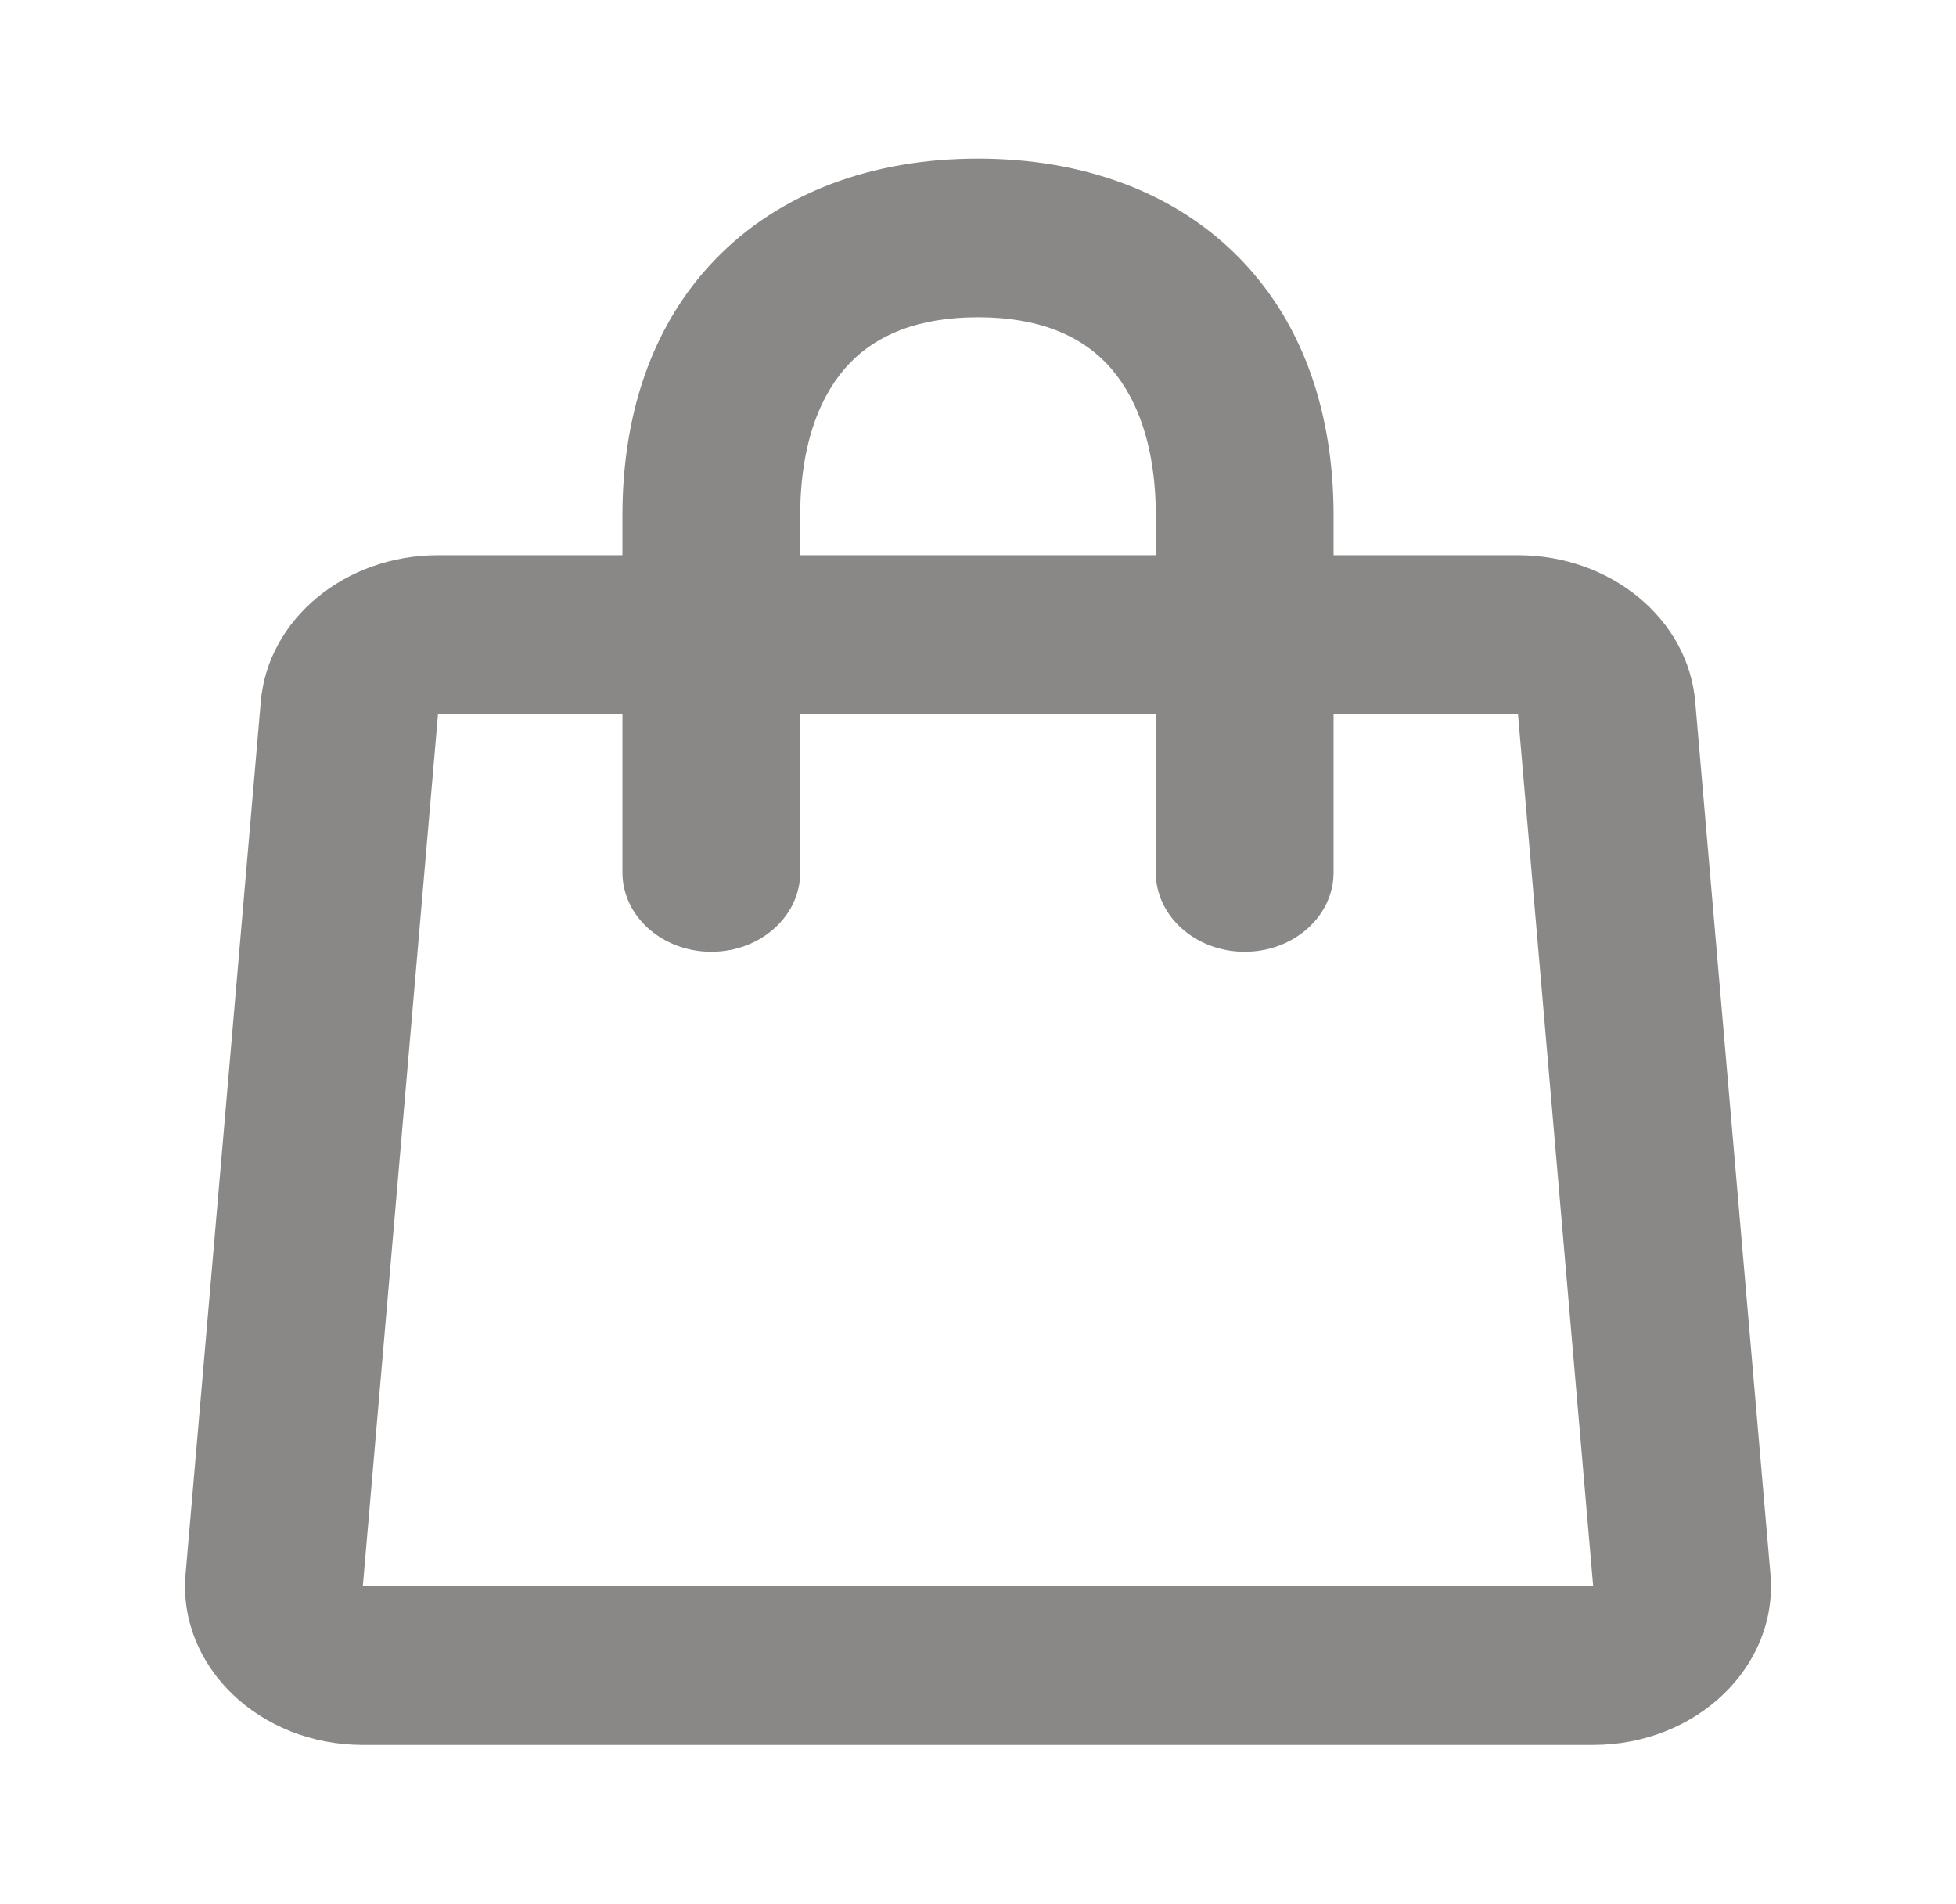
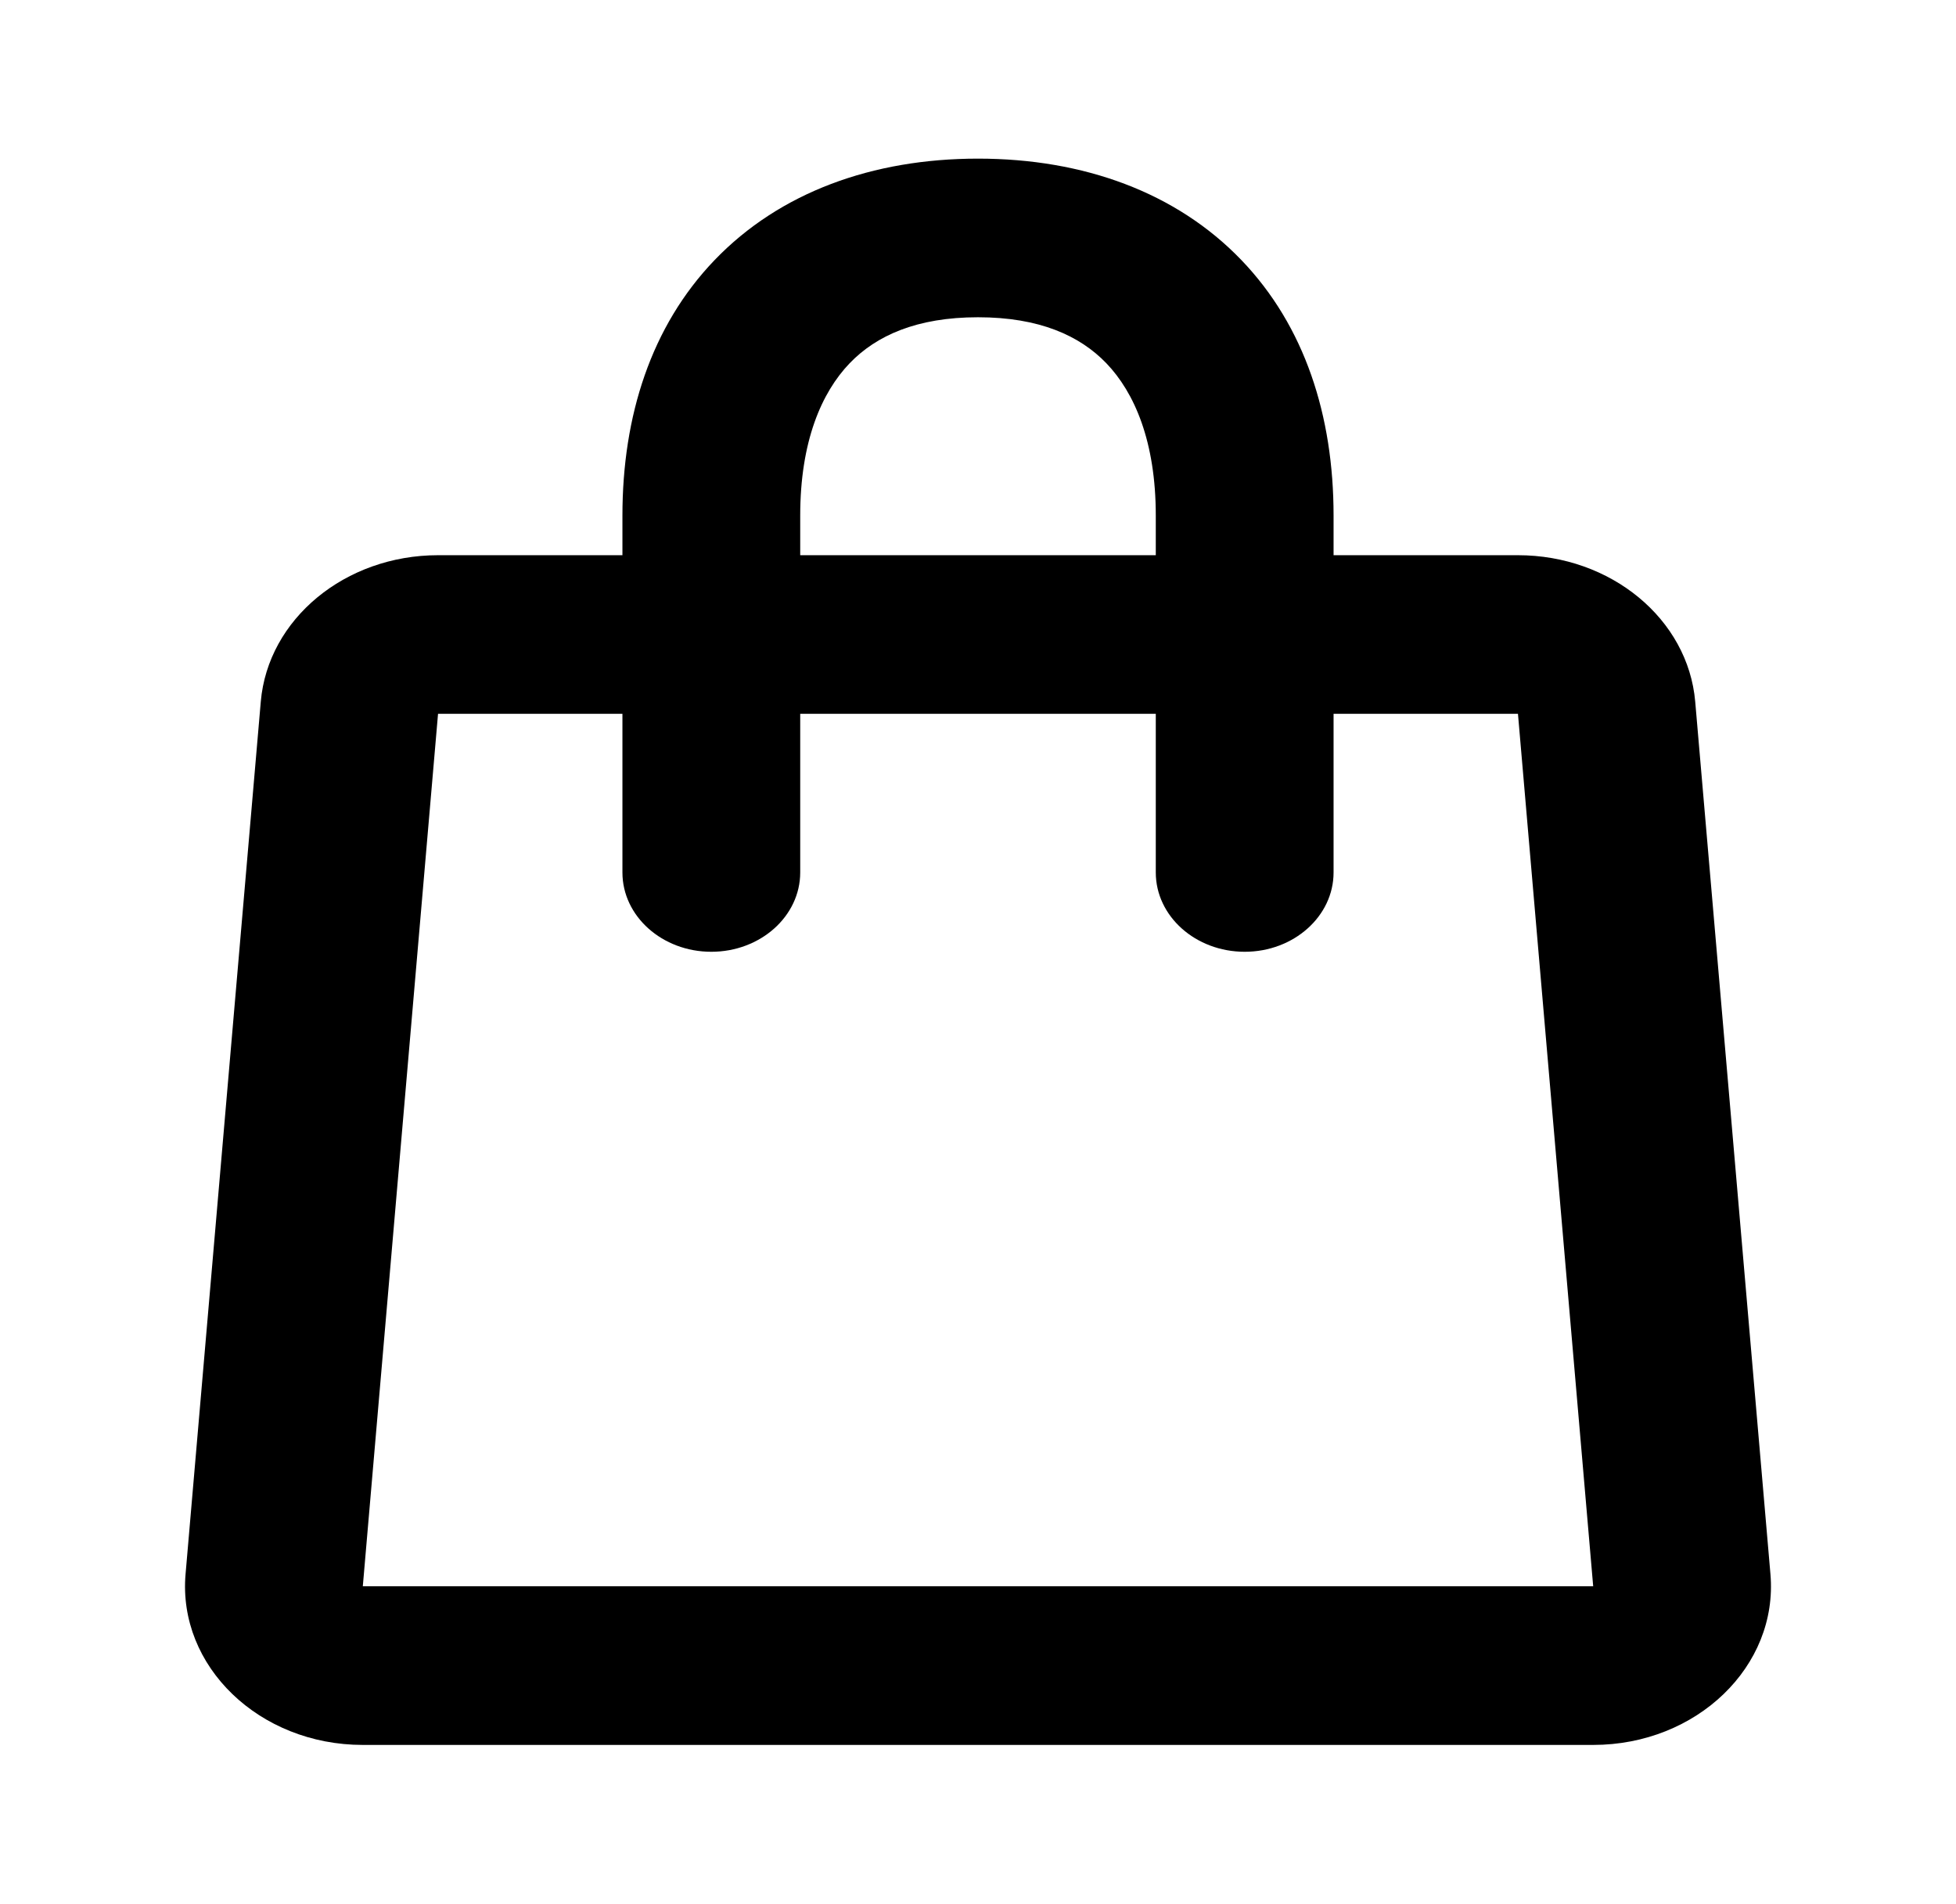
<svg xmlns="http://www.w3.org/2000/svg" width="37" height="36" viewBox="0 0 37 36" fill="none">
-   <g opacity="0.55">
-     <path fill-rule="evenodd" clip-rule="evenodd" d="M15.137 9.75C15.137 8.351 15.54 7.424 16.072 6.87C16.575 6.347 17.341 6 18.5 6C19.659 6 20.425 6.347 20.928 6.87C21.46 7.424 21.863 8.351 21.863 9.75V10.5H15.137V9.75ZM11.774 13.5V16.5C11.774 17.328 12.527 18 13.455 18C14.384 18 15.137 17.328 15.137 16.5V13.5H21.863V16.5C21.863 17.328 22.616 18 23.545 18C24.473 18 25.226 17.328 25.226 16.5V13.5H28.714L30.137 30H6.863L8.286 13.5H11.774ZM11.774 10.5V9.75C11.774 7.867 12.316 6.169 13.518 4.918C14.749 3.637 16.505 3 18.5 3C20.495 3 22.251 3.637 23.482 4.918C24.684 6.169 25.226 7.867 25.226 9.75V10.5H28.714C30.471 10.5 31.932 11.707 32.067 13.27L33.49 29.77C33.64 31.512 32.096 33 30.137 33H6.863C4.904 33 3.36 31.512 3.51 29.77L4.933 13.27C5.068 11.707 6.529 10.5 8.286 10.5H11.774Z" fill="#282725" />
-   </g>
+   <path fill-rule="evenodd" clip-rule="evenodd" d="M15.137 9.75C15.137 8.351 15.54 7.424 16.072 6.87C16.575 6.347 17.341 6 18.5 6C19.659 6 20.425 6.347 20.928 6.87C21.46 7.424 21.863 8.351 21.863 9.75V10.5H15.137V9.75ZM11.774 13.5V16.5C11.774 17.328 12.527 18 13.455 18C14.384 18 15.137 17.328 15.137 16.5V13.5H21.863V16.5C21.863 17.328 22.616 18 23.545 18C24.473 18 25.226 17.328 25.226 16.5V13.5H28.714L30.137 30H6.863L8.286 13.5H11.774ZM11.774 10.5V9.75C11.774 7.867 12.316 6.169 13.518 4.918C14.749 3.637 16.505 3 18.5 3C20.495 3 22.251 3.637 23.482 4.918C24.684 6.169 25.226 7.867 25.226 9.75V10.5H28.714C30.471 10.5 31.932 11.707 32.067 13.27L33.49 29.77C33.64 31.512 32.096 33 30.137 33H6.863C4.904 33 3.36 31.512 3.51 29.77L4.933 13.27C5.068 11.707 6.529 10.5 8.286 10.5H11.774Z" fill="currentColor" />
</svg>
